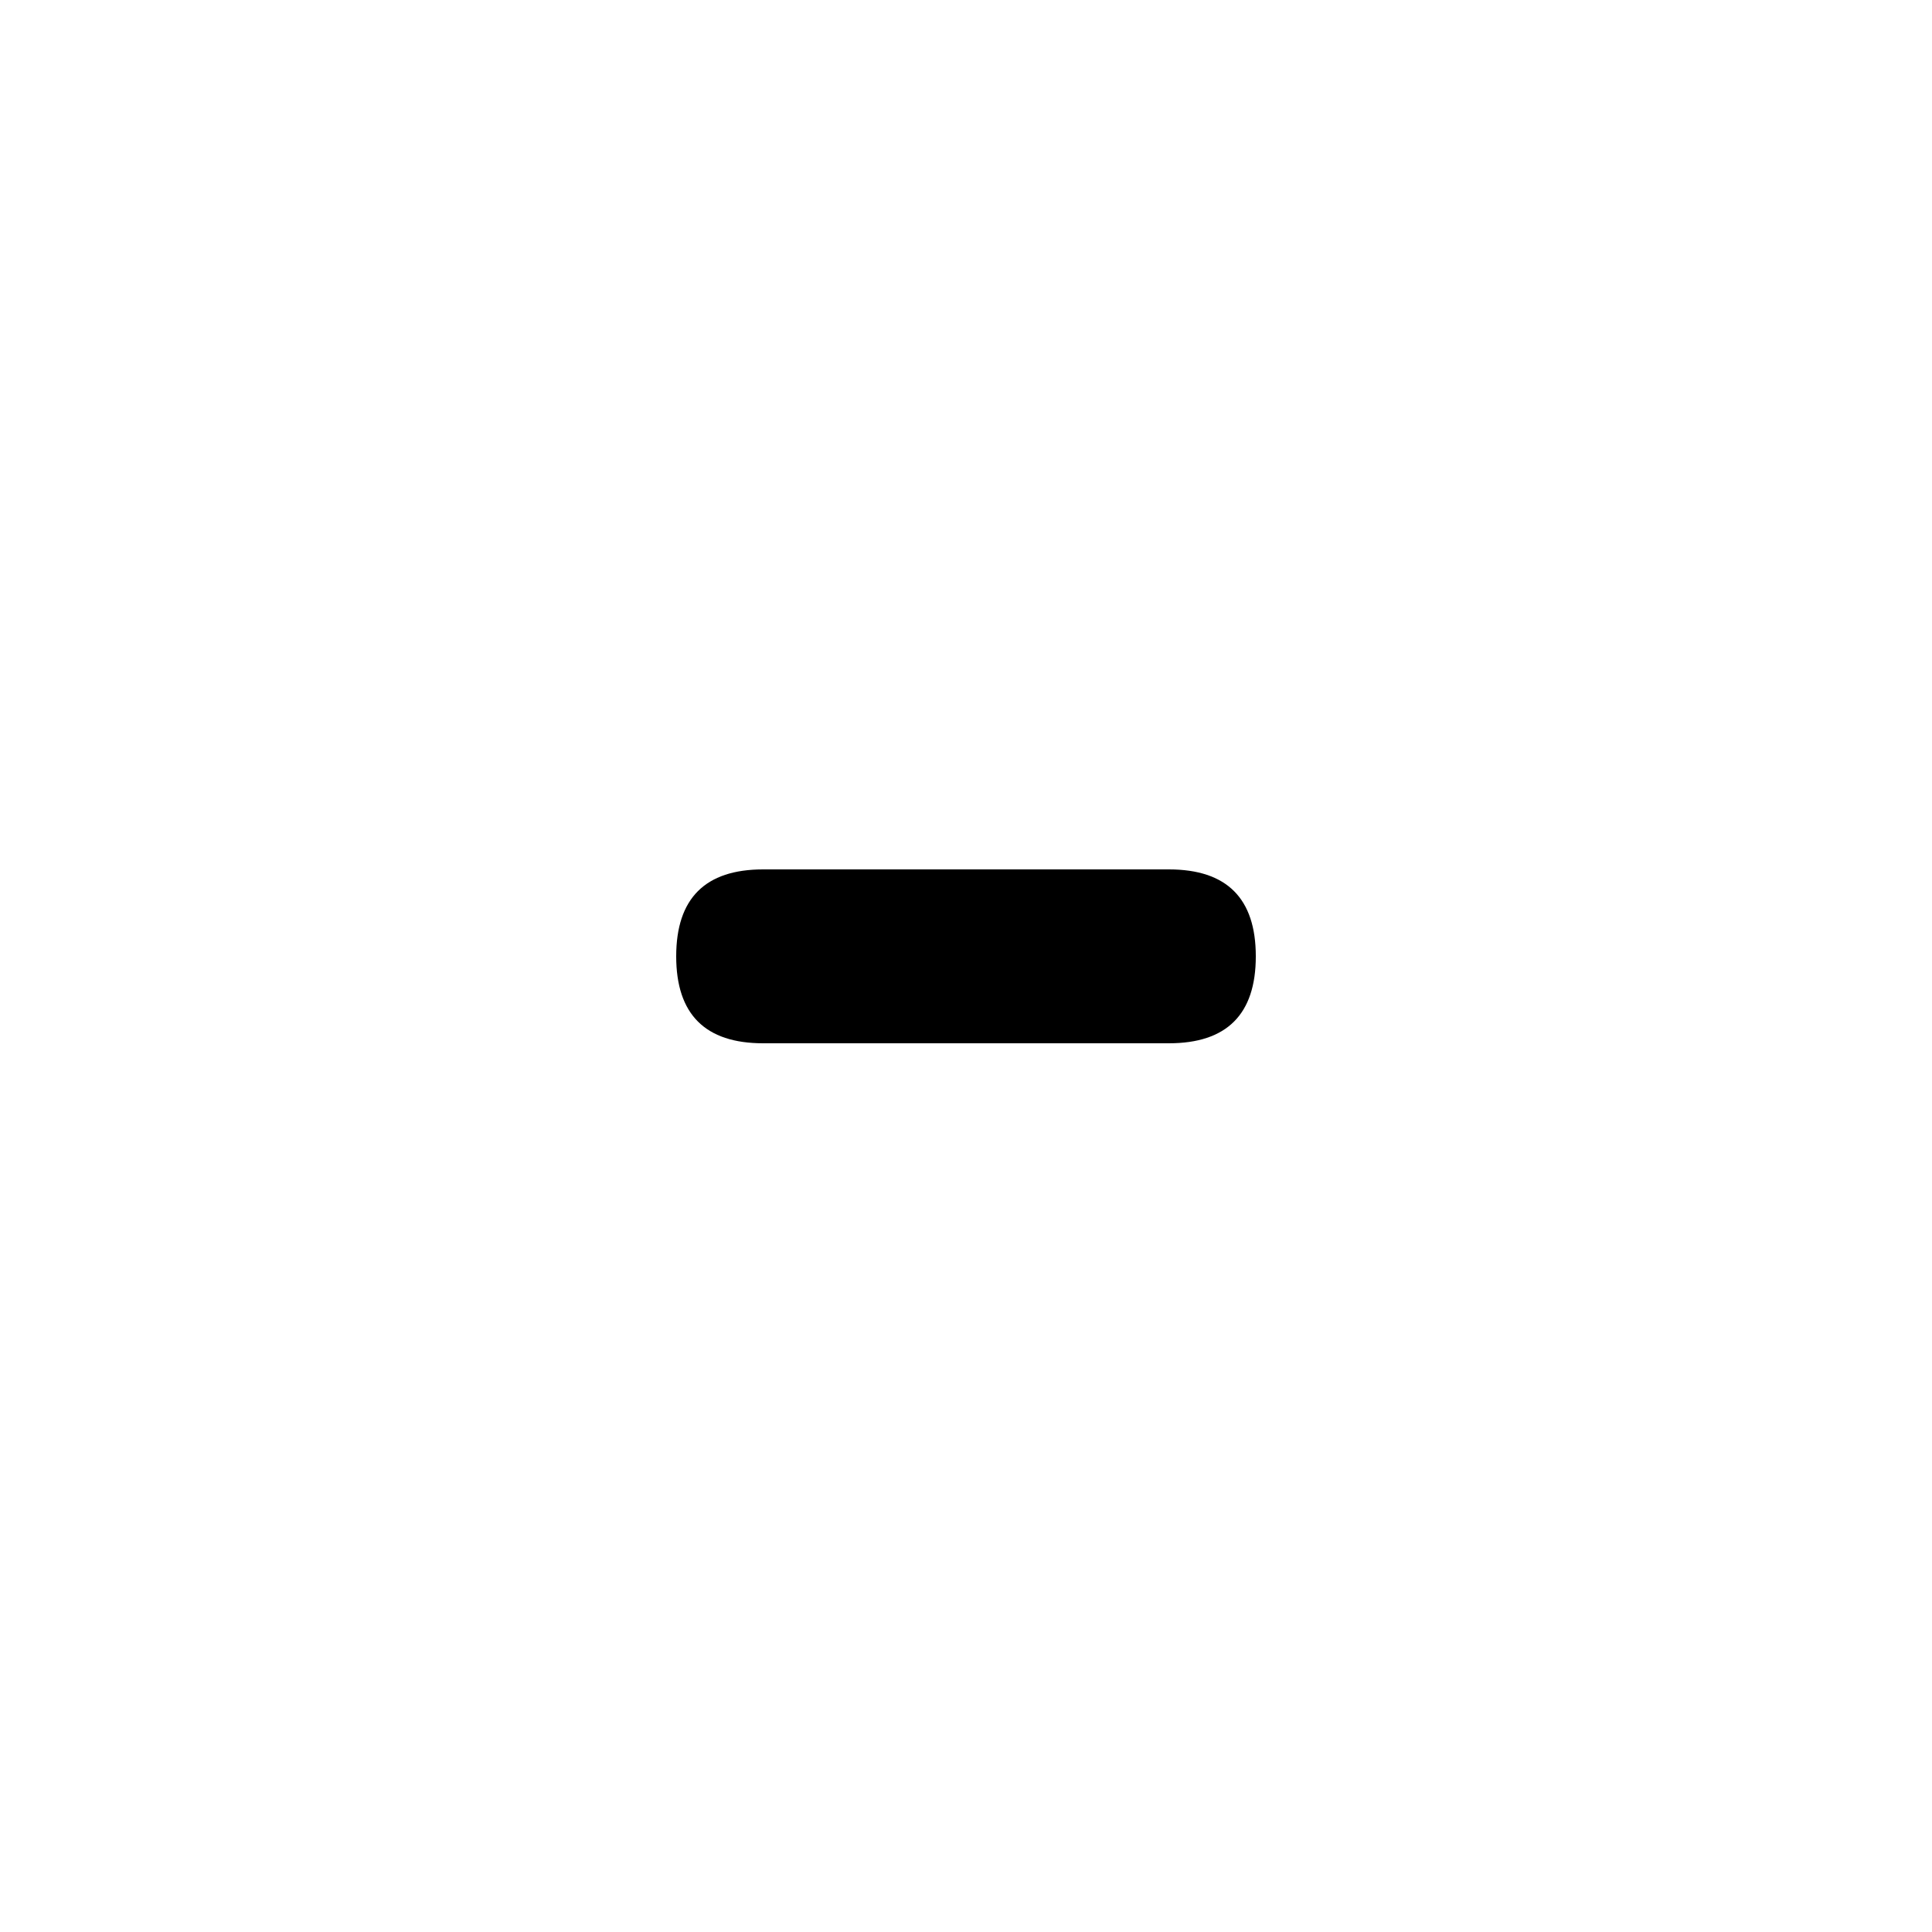
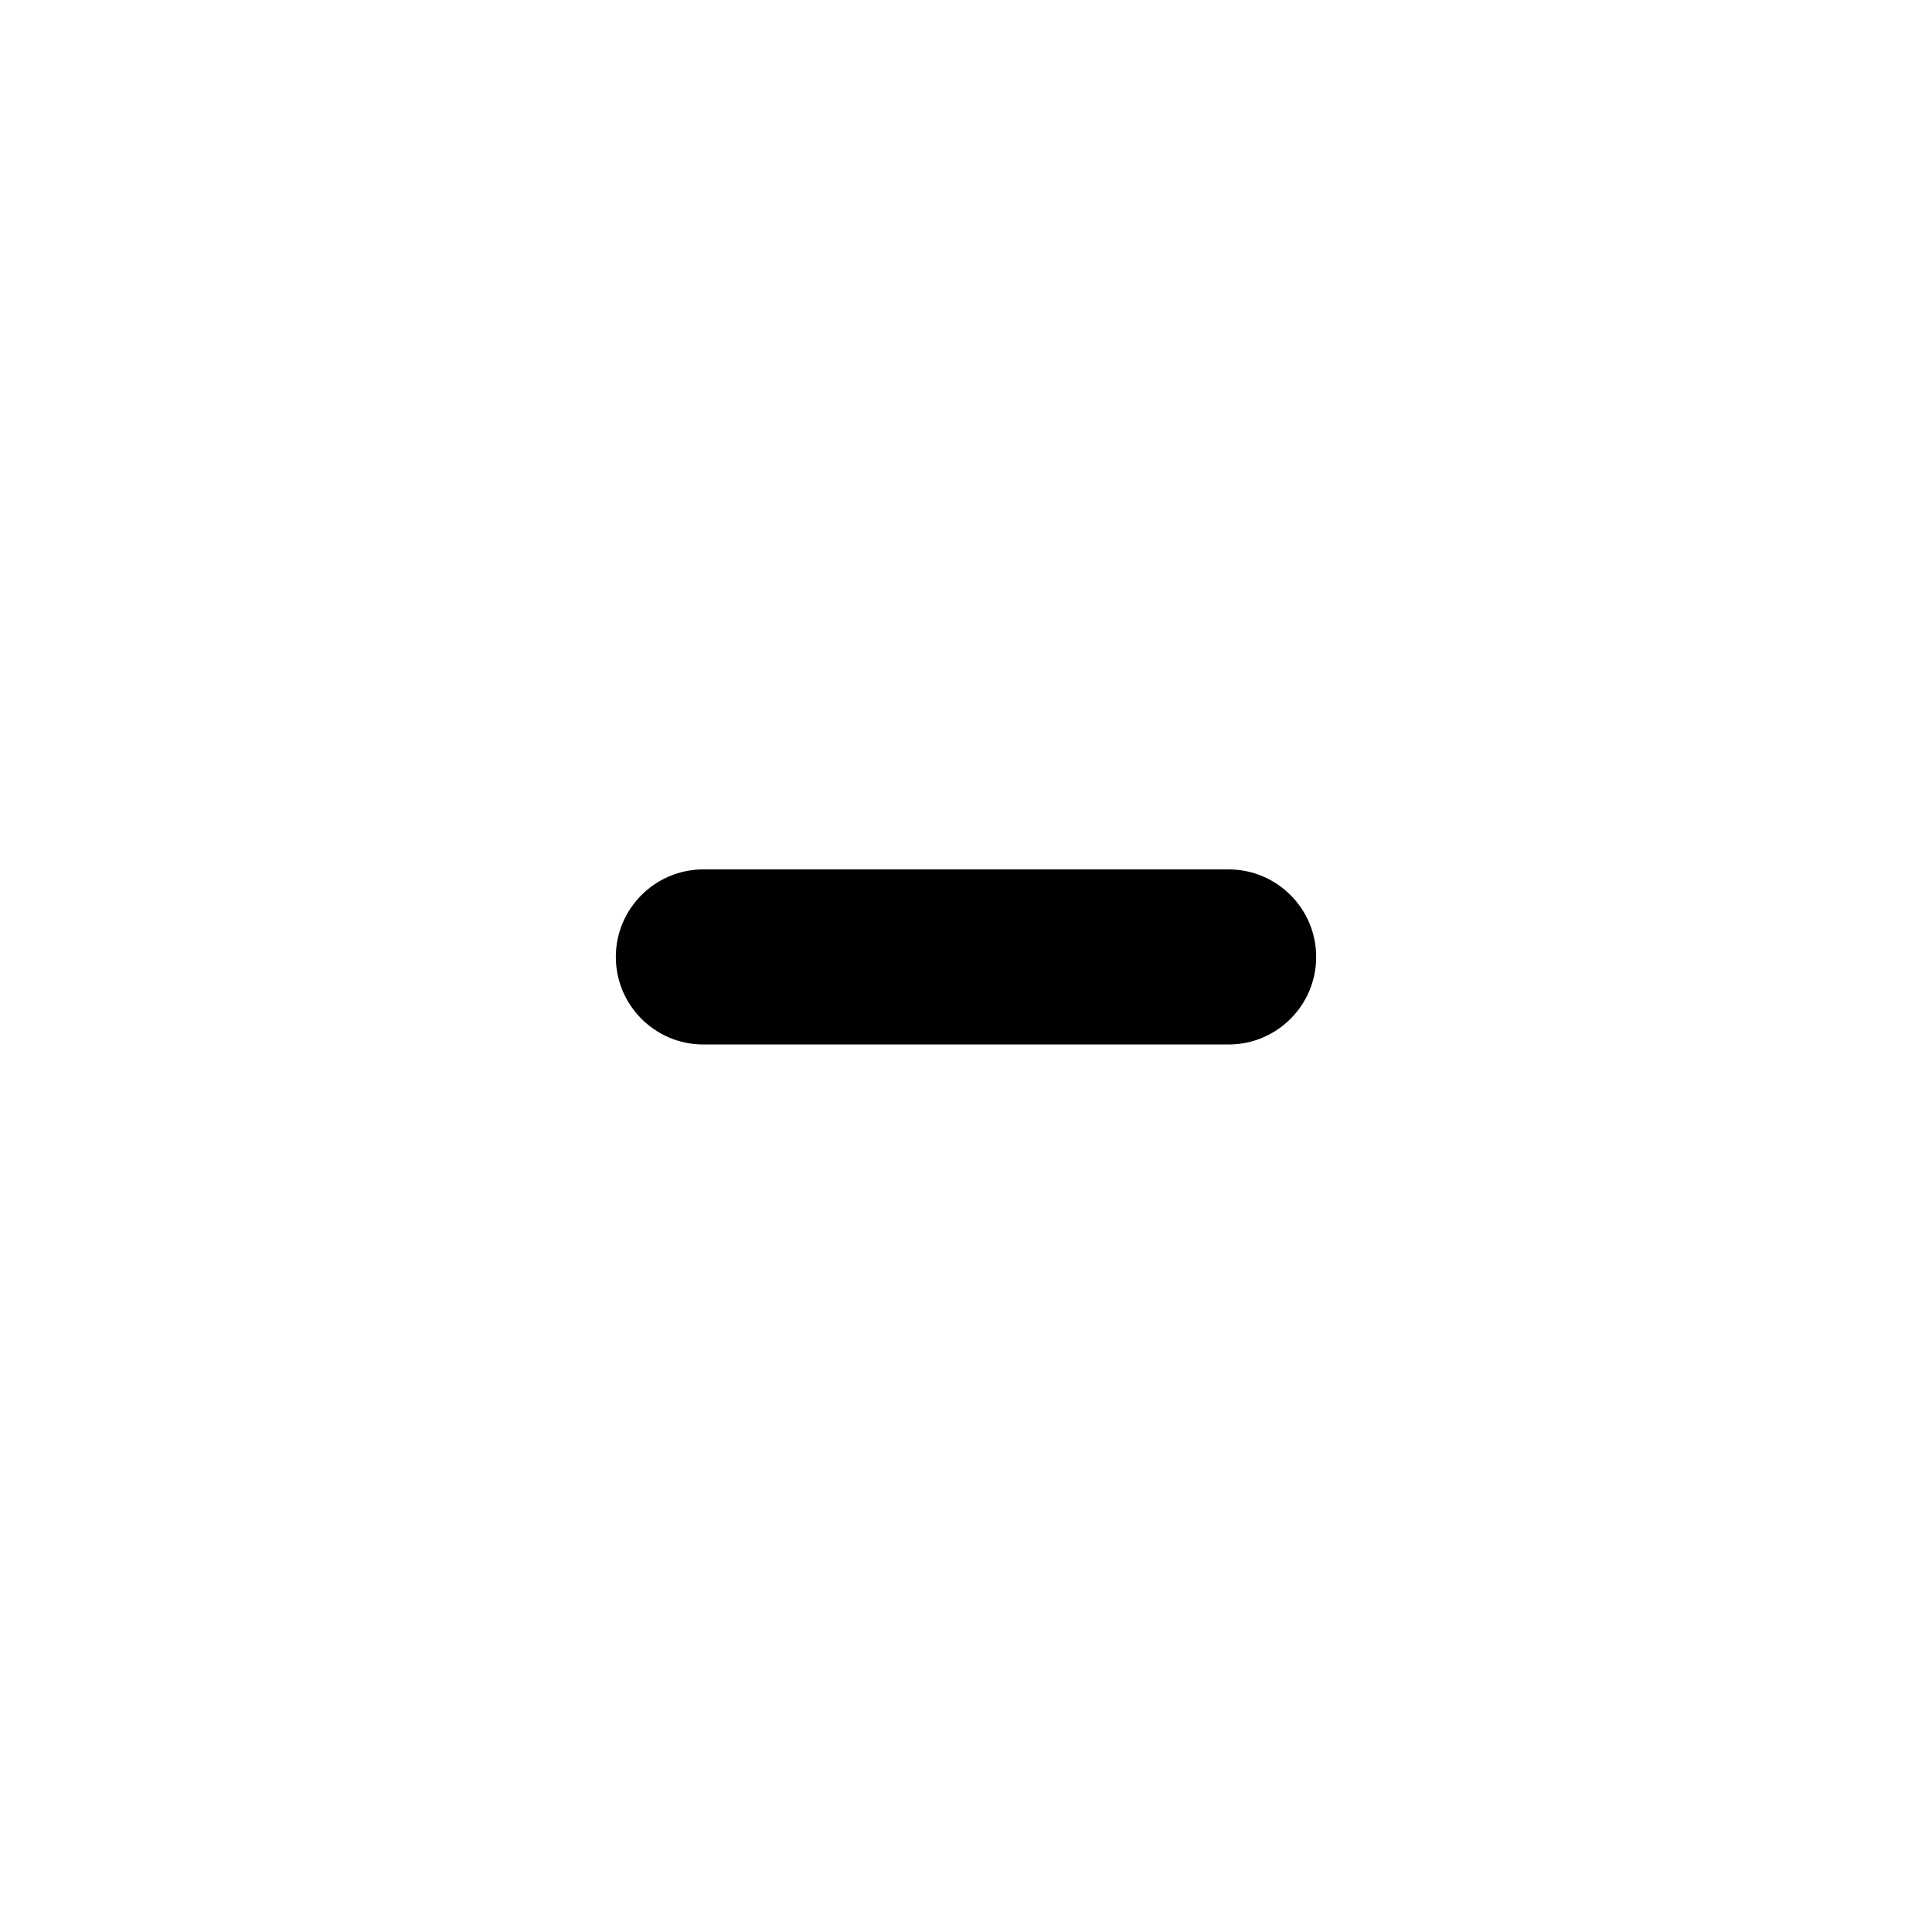
- <svg xmlns="http://www.w3.org/2000/svg" t="1694143325411" class="icon" viewBox="0 0 1024 1024" version="1.1" p-id="8372" width="32" height="32">
-   <path d="M358.4 460.8m46.08 0l215.04 0q46.08 0 46.08 46.08l0 0q0 46.08-46.08 46.08l-215.04 0q-46.08 0-46.08-46.08l0 0q0-46.08 46.08-46.08Z" p-id="8373" />
+ <svg xmlns="http://www.w3.org/2000/svg" class="icon" width="200px" height="200.00px" viewBox="0 0 1024 1024" version="1.1">
+   <path d="M465.6 553.6h-92.8c-25.6 0-46.4-20.8-46.4-46.4s20.8-46.4 46.4-46.4h278.4c25.6 0 46.4 20.8 46.4 46.4 0 25.6-20.8 46.4-46.4 46.4H465.6z" />
</svg>
